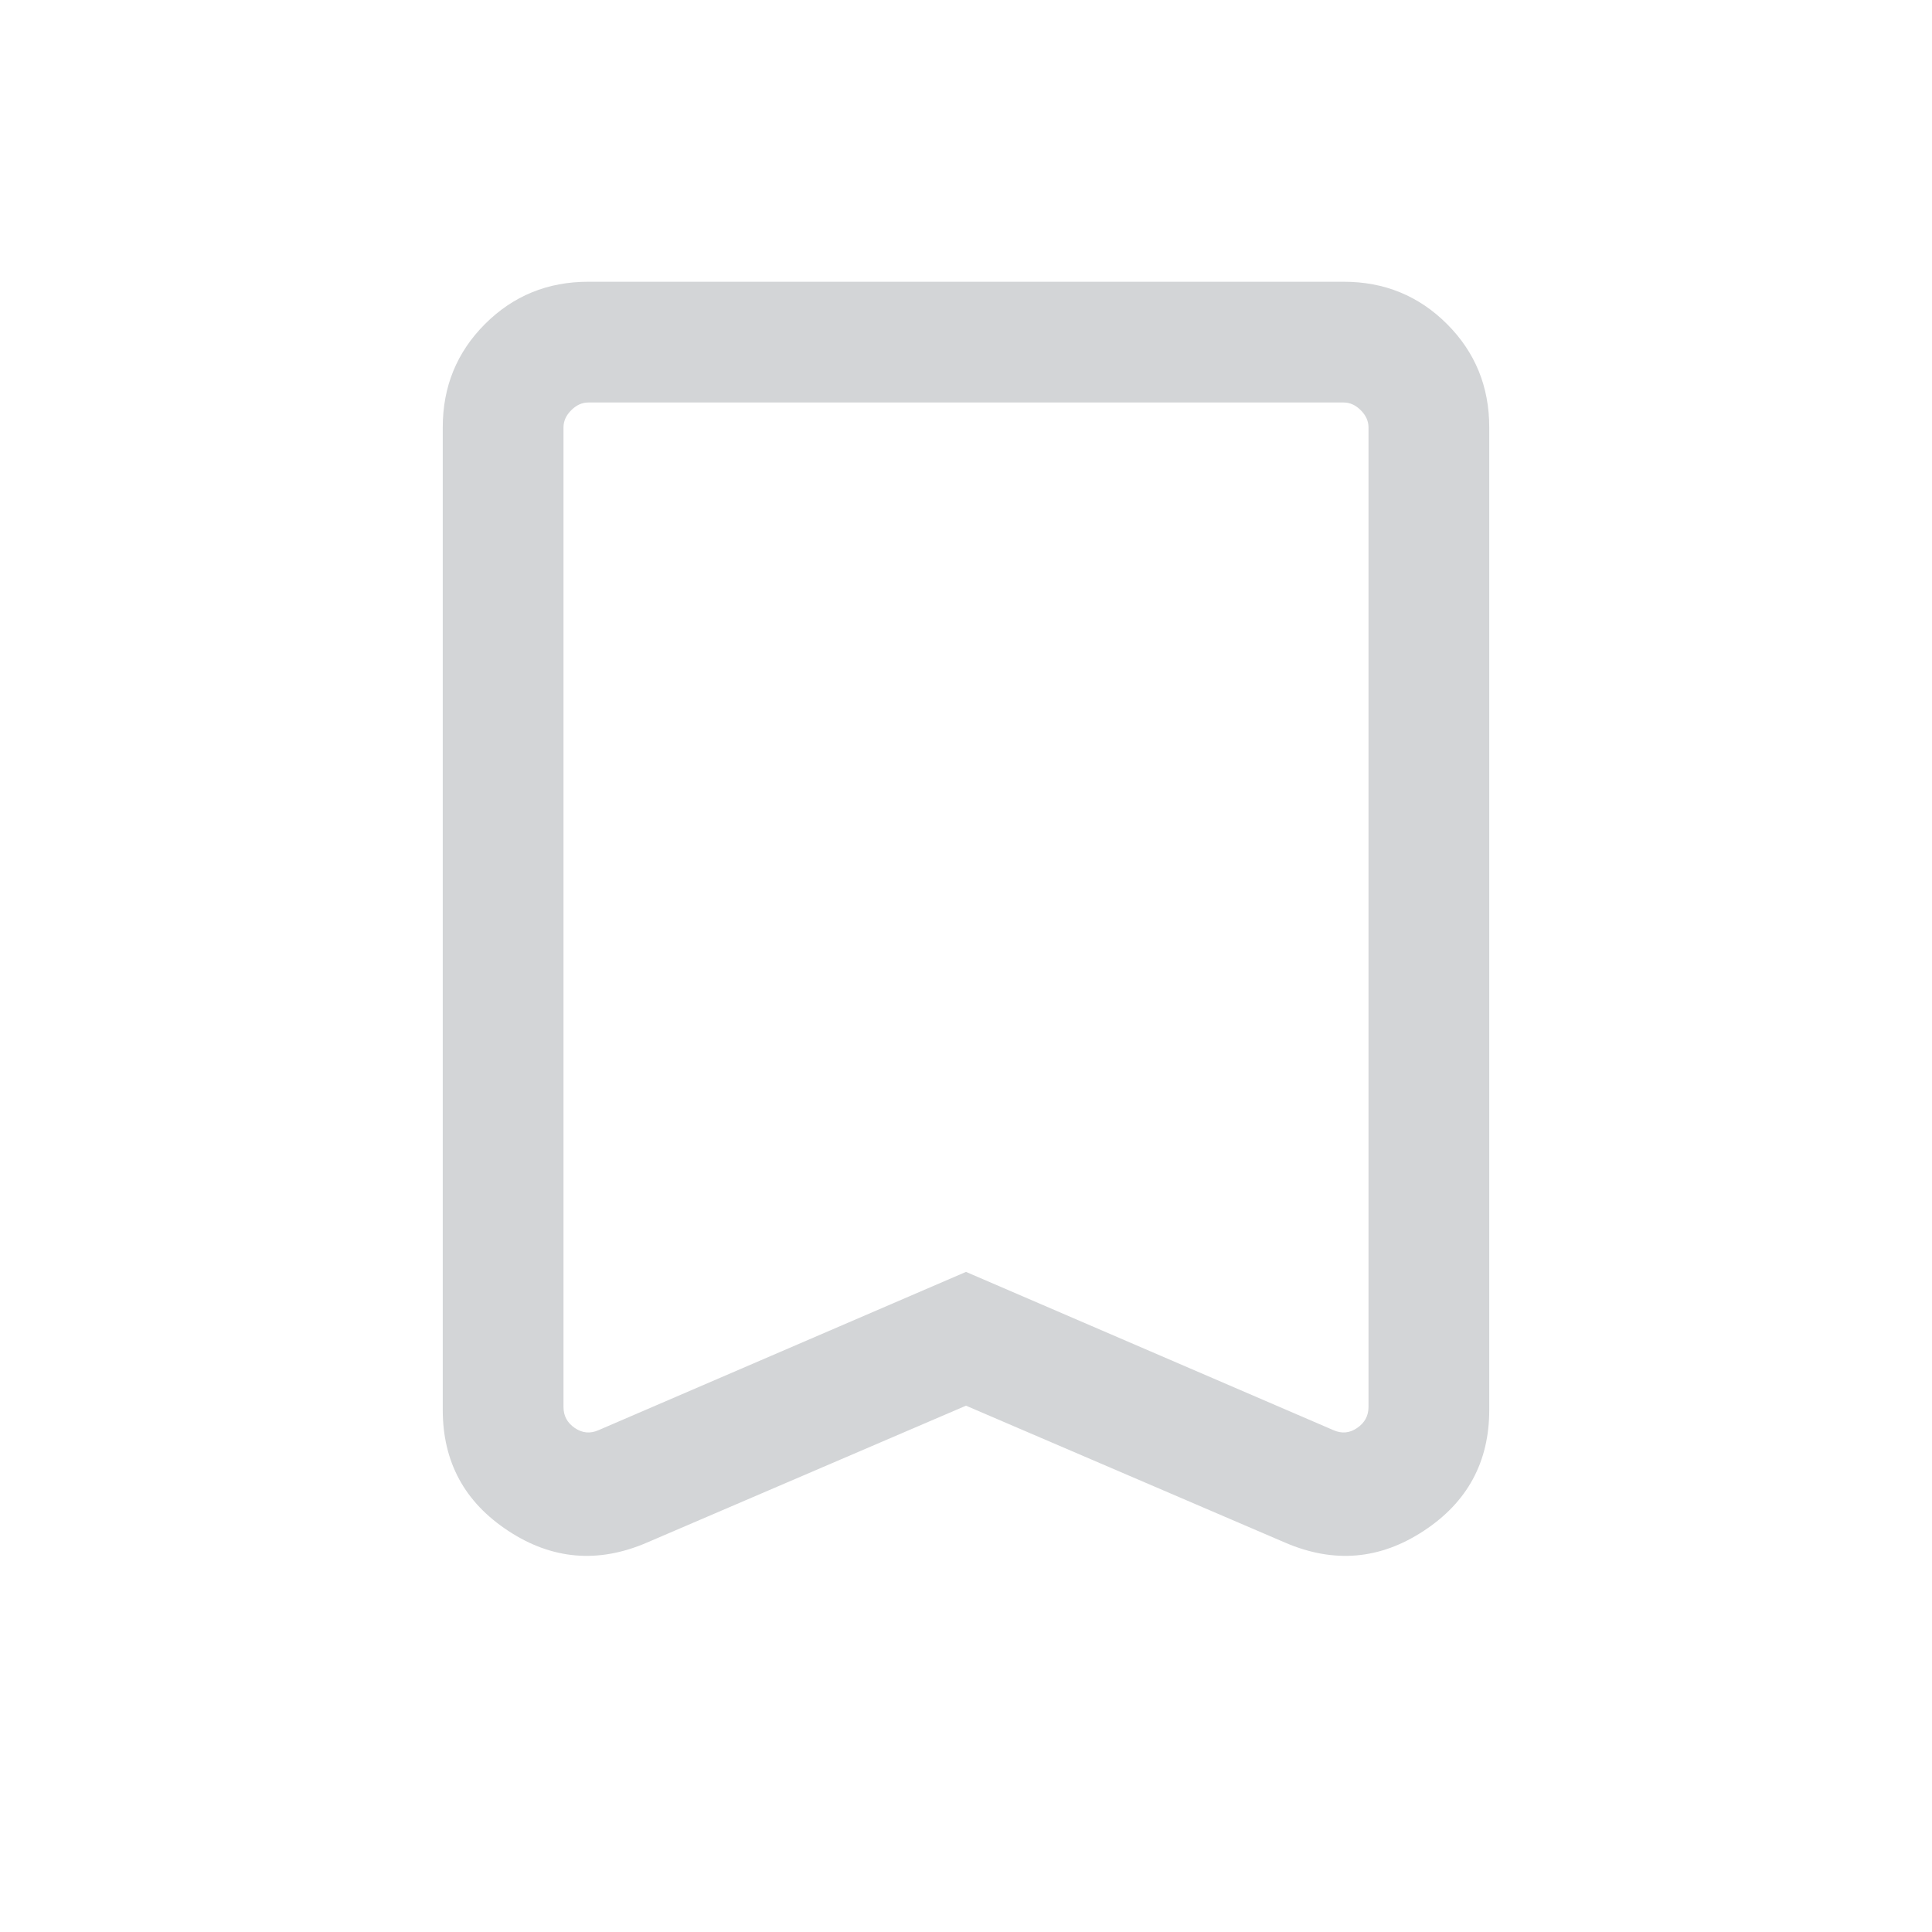
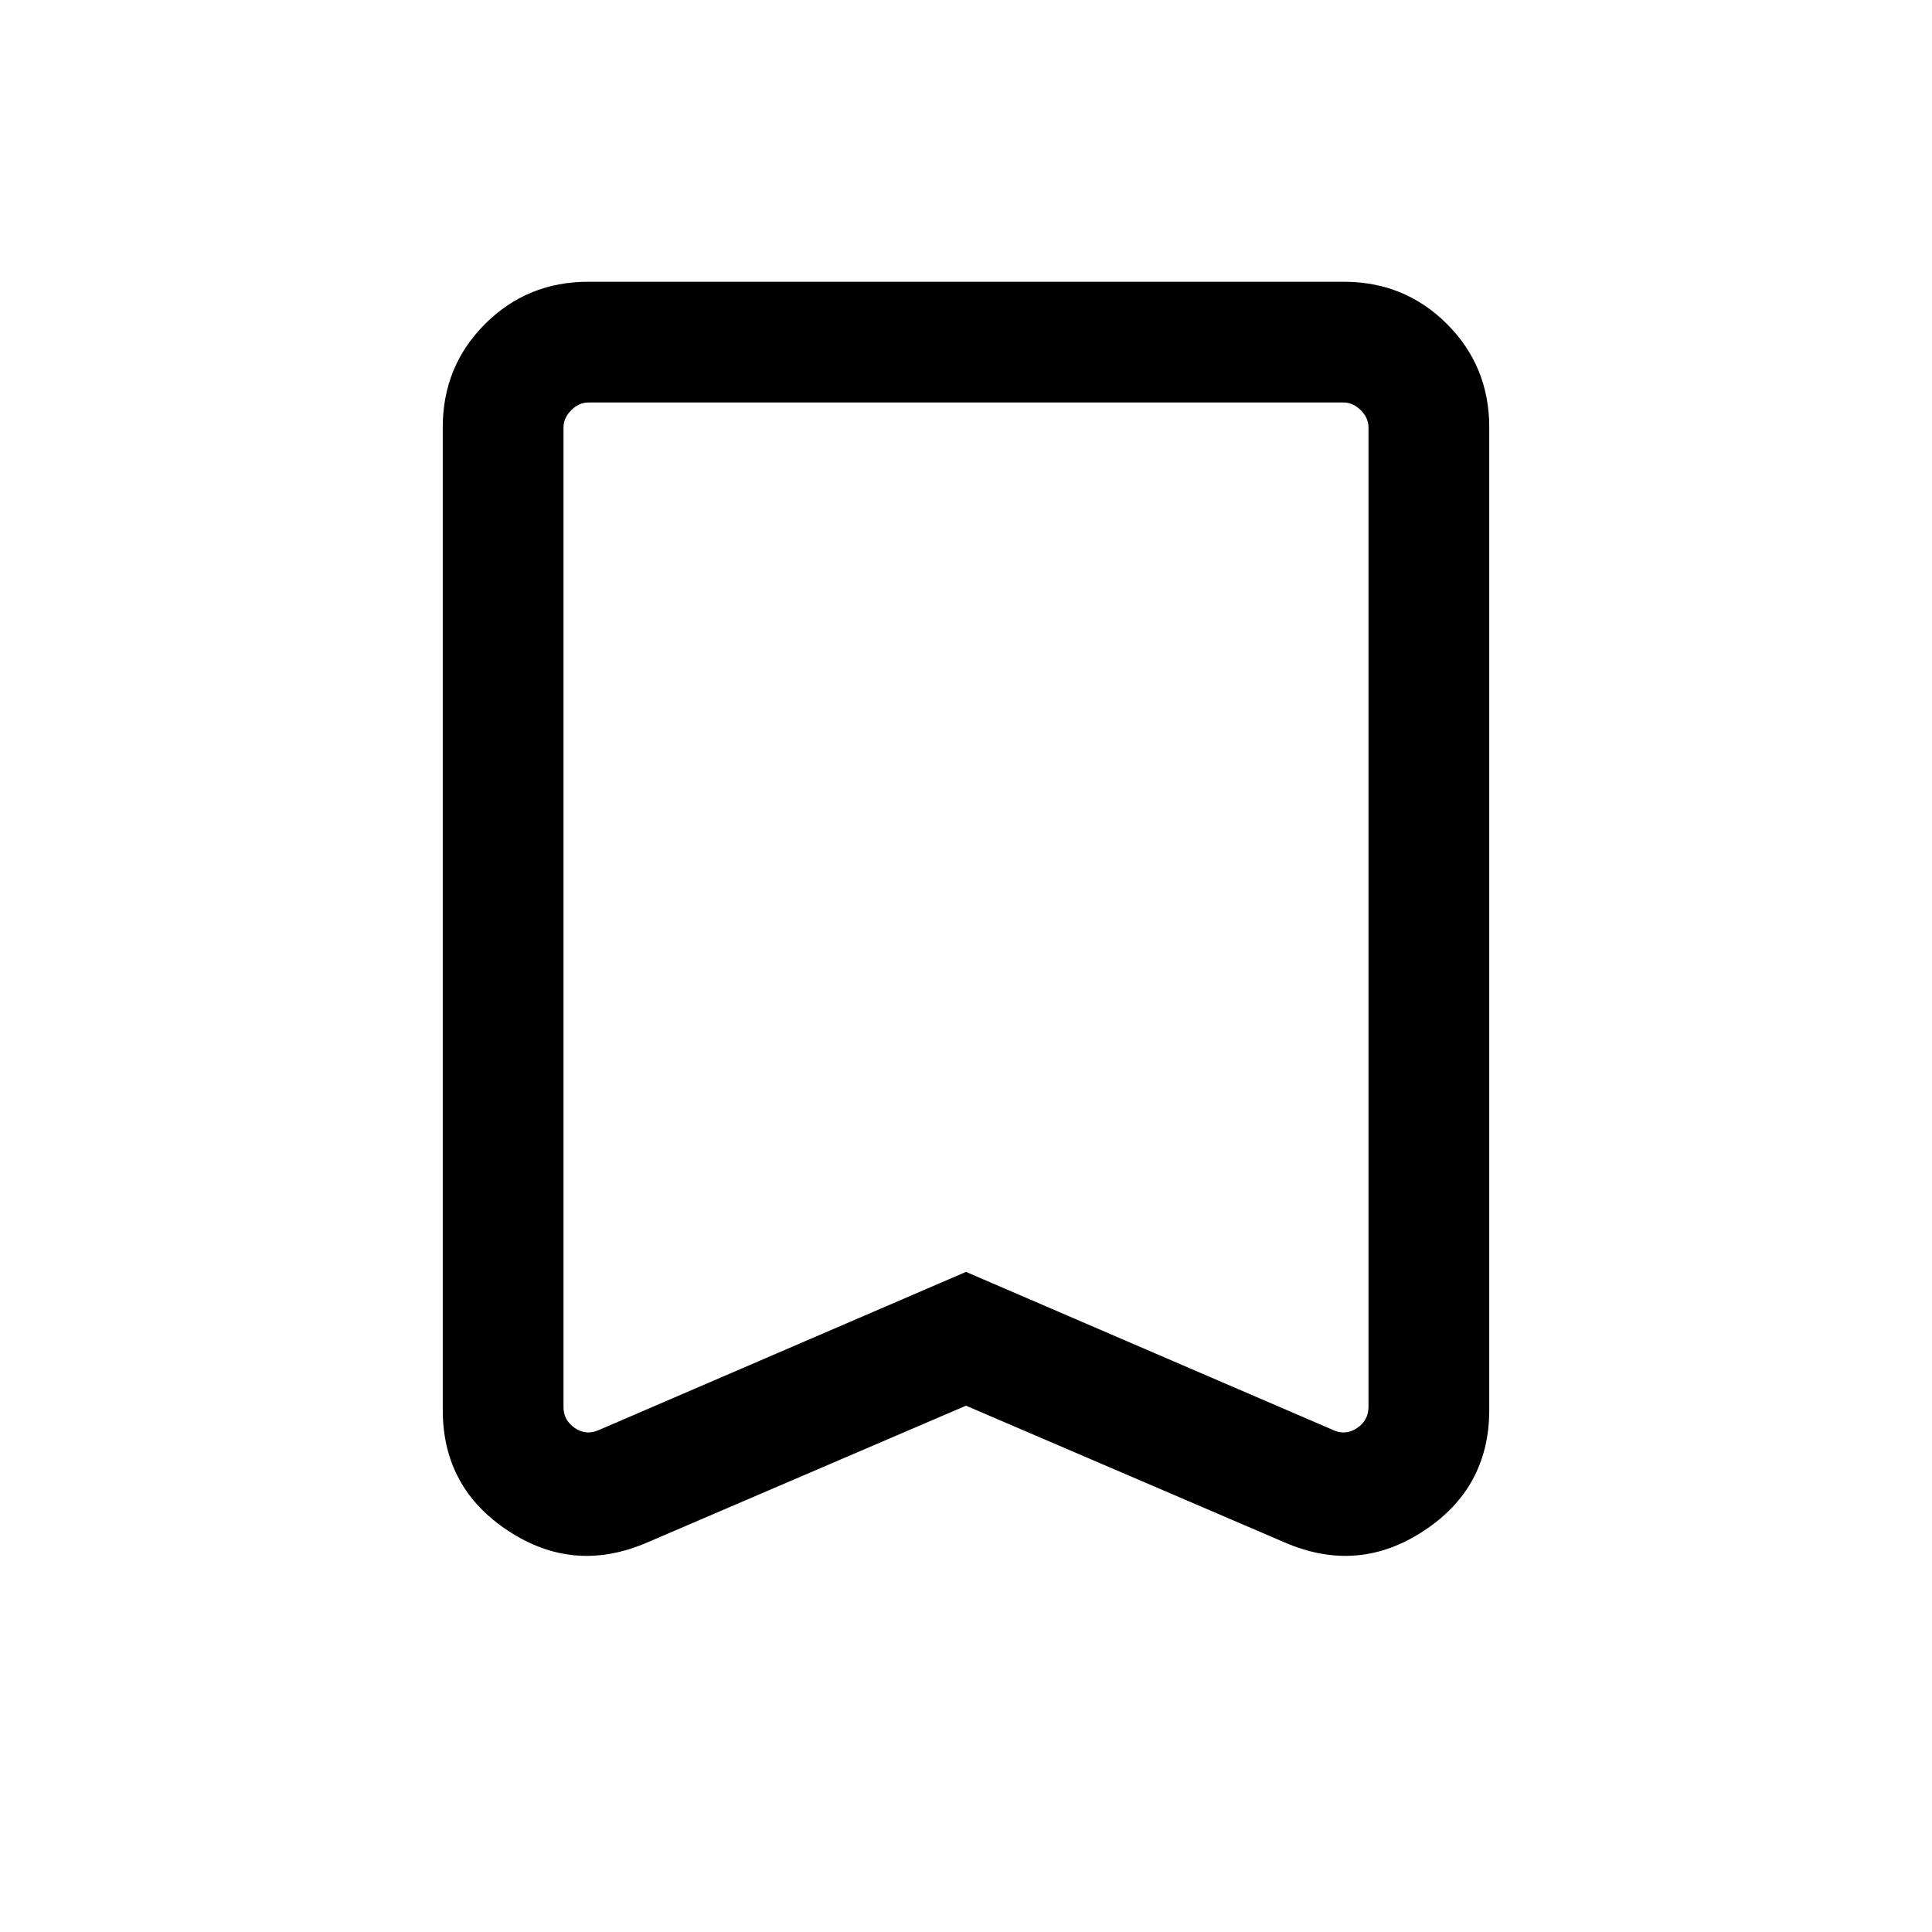
<svg xmlns="http://www.w3.org/2000/svg" width="24" height="24" viewBox="0 0 24 24" fill="none">
  <mask id="mask0_2191_4691" style="mask-type:alpha" maskUnits="userSpaceOnUse" x="0" y="0" width="24" height="24">
-     <rect width="24" height="24" fill="#D9D9D9" />
+     <rect width="24" height="24" fill="currentColor" />
  </mask>
  <g mask="url(#mask0_2191_4691)">
-     <path d="M12 17.462L8.031 19.165C7.428 19.423 6.856 19.374 6.314 19.017C5.771 18.661 5.5 18.16 5.5 17.514V5.308C5.5 4.803 5.675 4.375 6.025 4.025C6.375 3.675 6.803 3.5 7.308 3.5H16.692C17.197 3.5 17.625 3.675 17.975 4.025C18.325 4.375 18.5 4.803 18.5 5.308V17.514C18.5 18.16 18.229 18.661 17.686 19.017C17.144 19.374 16.572 19.423 15.969 19.165L12 17.462ZM12 15.8L16.567 17.767C16.67 17.812 16.768 17.802 16.86 17.738C16.953 17.674 17 17.588 17 17.479V5.308C17 5.231 16.968 5.16 16.904 5.096C16.84 5.032 16.769 5 16.692 5H7.308C7.231 5 7.16 5.032 7.096 5.096C7.032 5.16 7 5.231 7 5.308V17.479C7 17.588 7.046 17.674 7.139 17.738C7.232 17.802 7.33 17.812 7.433 17.767L12 15.8Z" fill="#D3D5D7" />
+     <path d="M12 17.462L8.031 19.165C7.428 19.423 6.856 19.374 6.314 19.017C5.771 18.661 5.5 18.16 5.5 17.514V5.308C5.5 4.803 5.675 4.375 6.025 4.025C6.375 3.675 6.803 3.5 7.308 3.5H16.692C17.197 3.5 17.625 3.675 17.975 4.025C18.325 4.375 18.5 4.803 18.5 5.308V17.514C18.5 18.16 18.229 18.661 17.686 19.017C17.144 19.374 16.572 19.423 15.969 19.165L12 17.462ZM12 15.8L16.567 17.767C16.67 17.812 16.768 17.802 16.86 17.738C16.953 17.674 17 17.588 17 17.479V5.308C17 5.231 16.968 5.16 16.904 5.096C16.84 5.032 16.769 5 16.692 5H7.308C7.231 5 7.16 5.032 7.096 5.096C7.032 5.16 7 5.231 7 5.308V17.479C7 17.588 7.046 17.674 7.139 17.738C7.232 17.802 7.33 17.812 7.433 17.767L12 15.8Z" fill="currentColor" />
  </g>
</svg>
